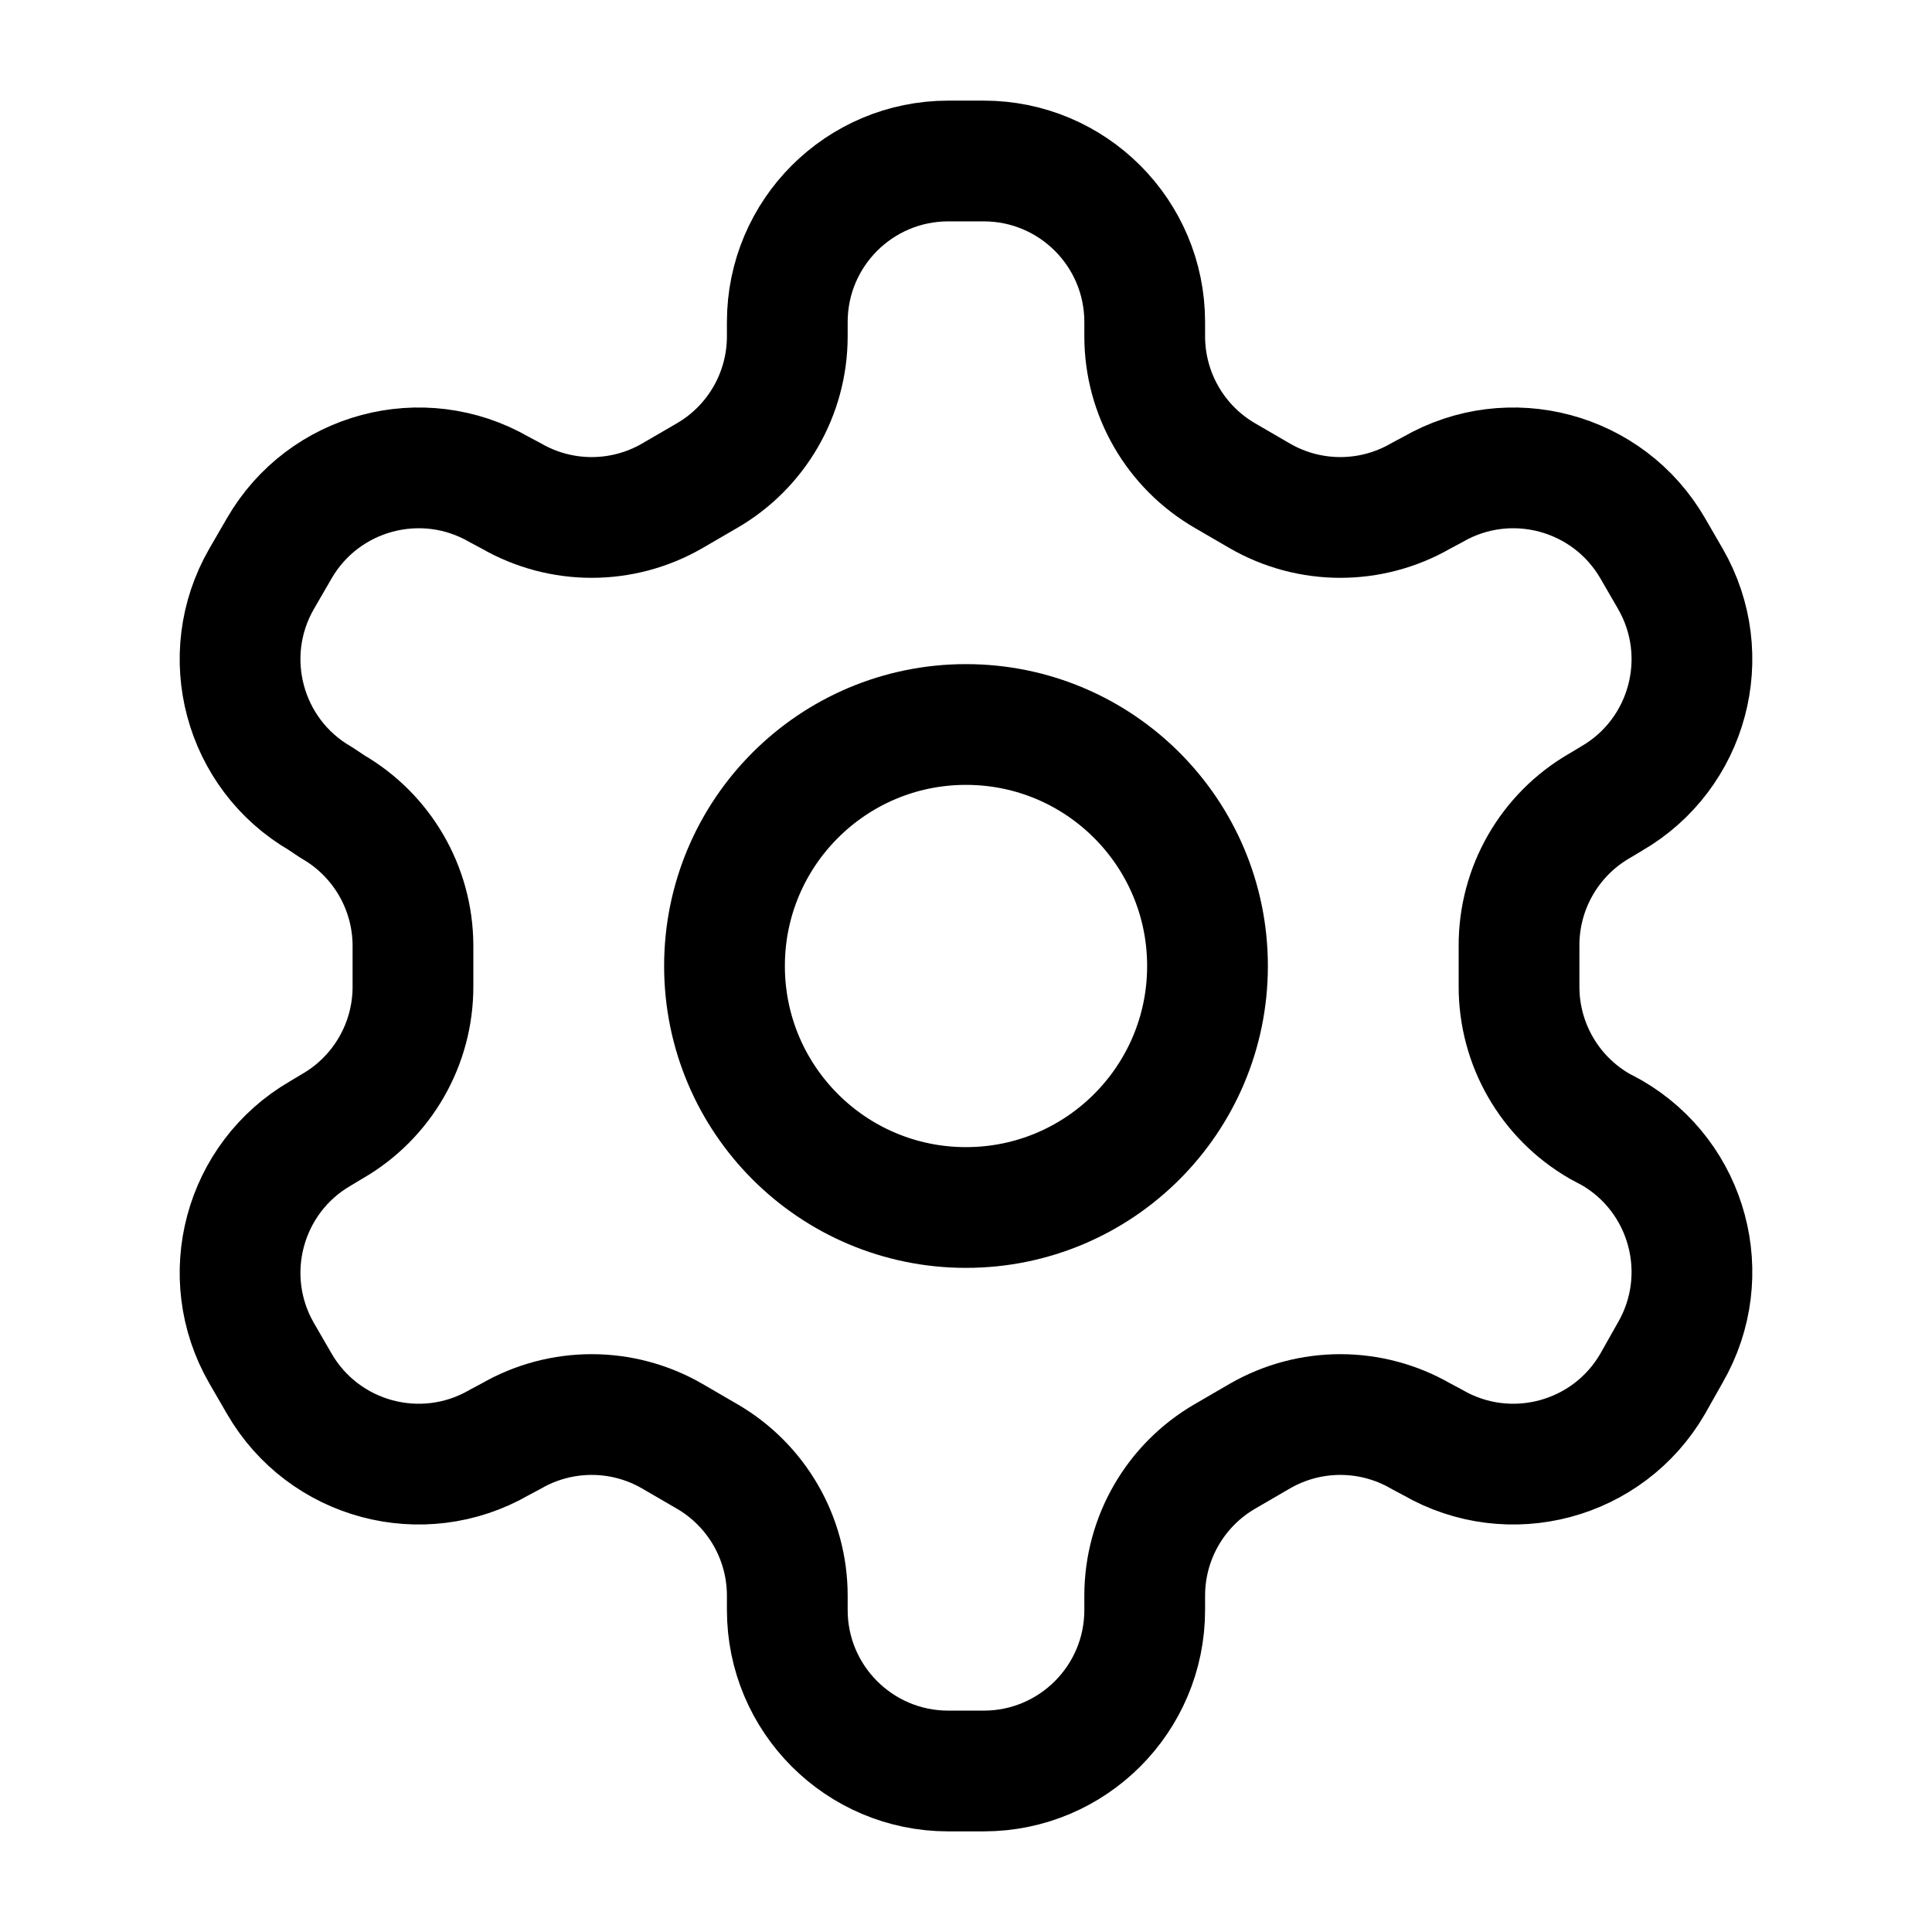
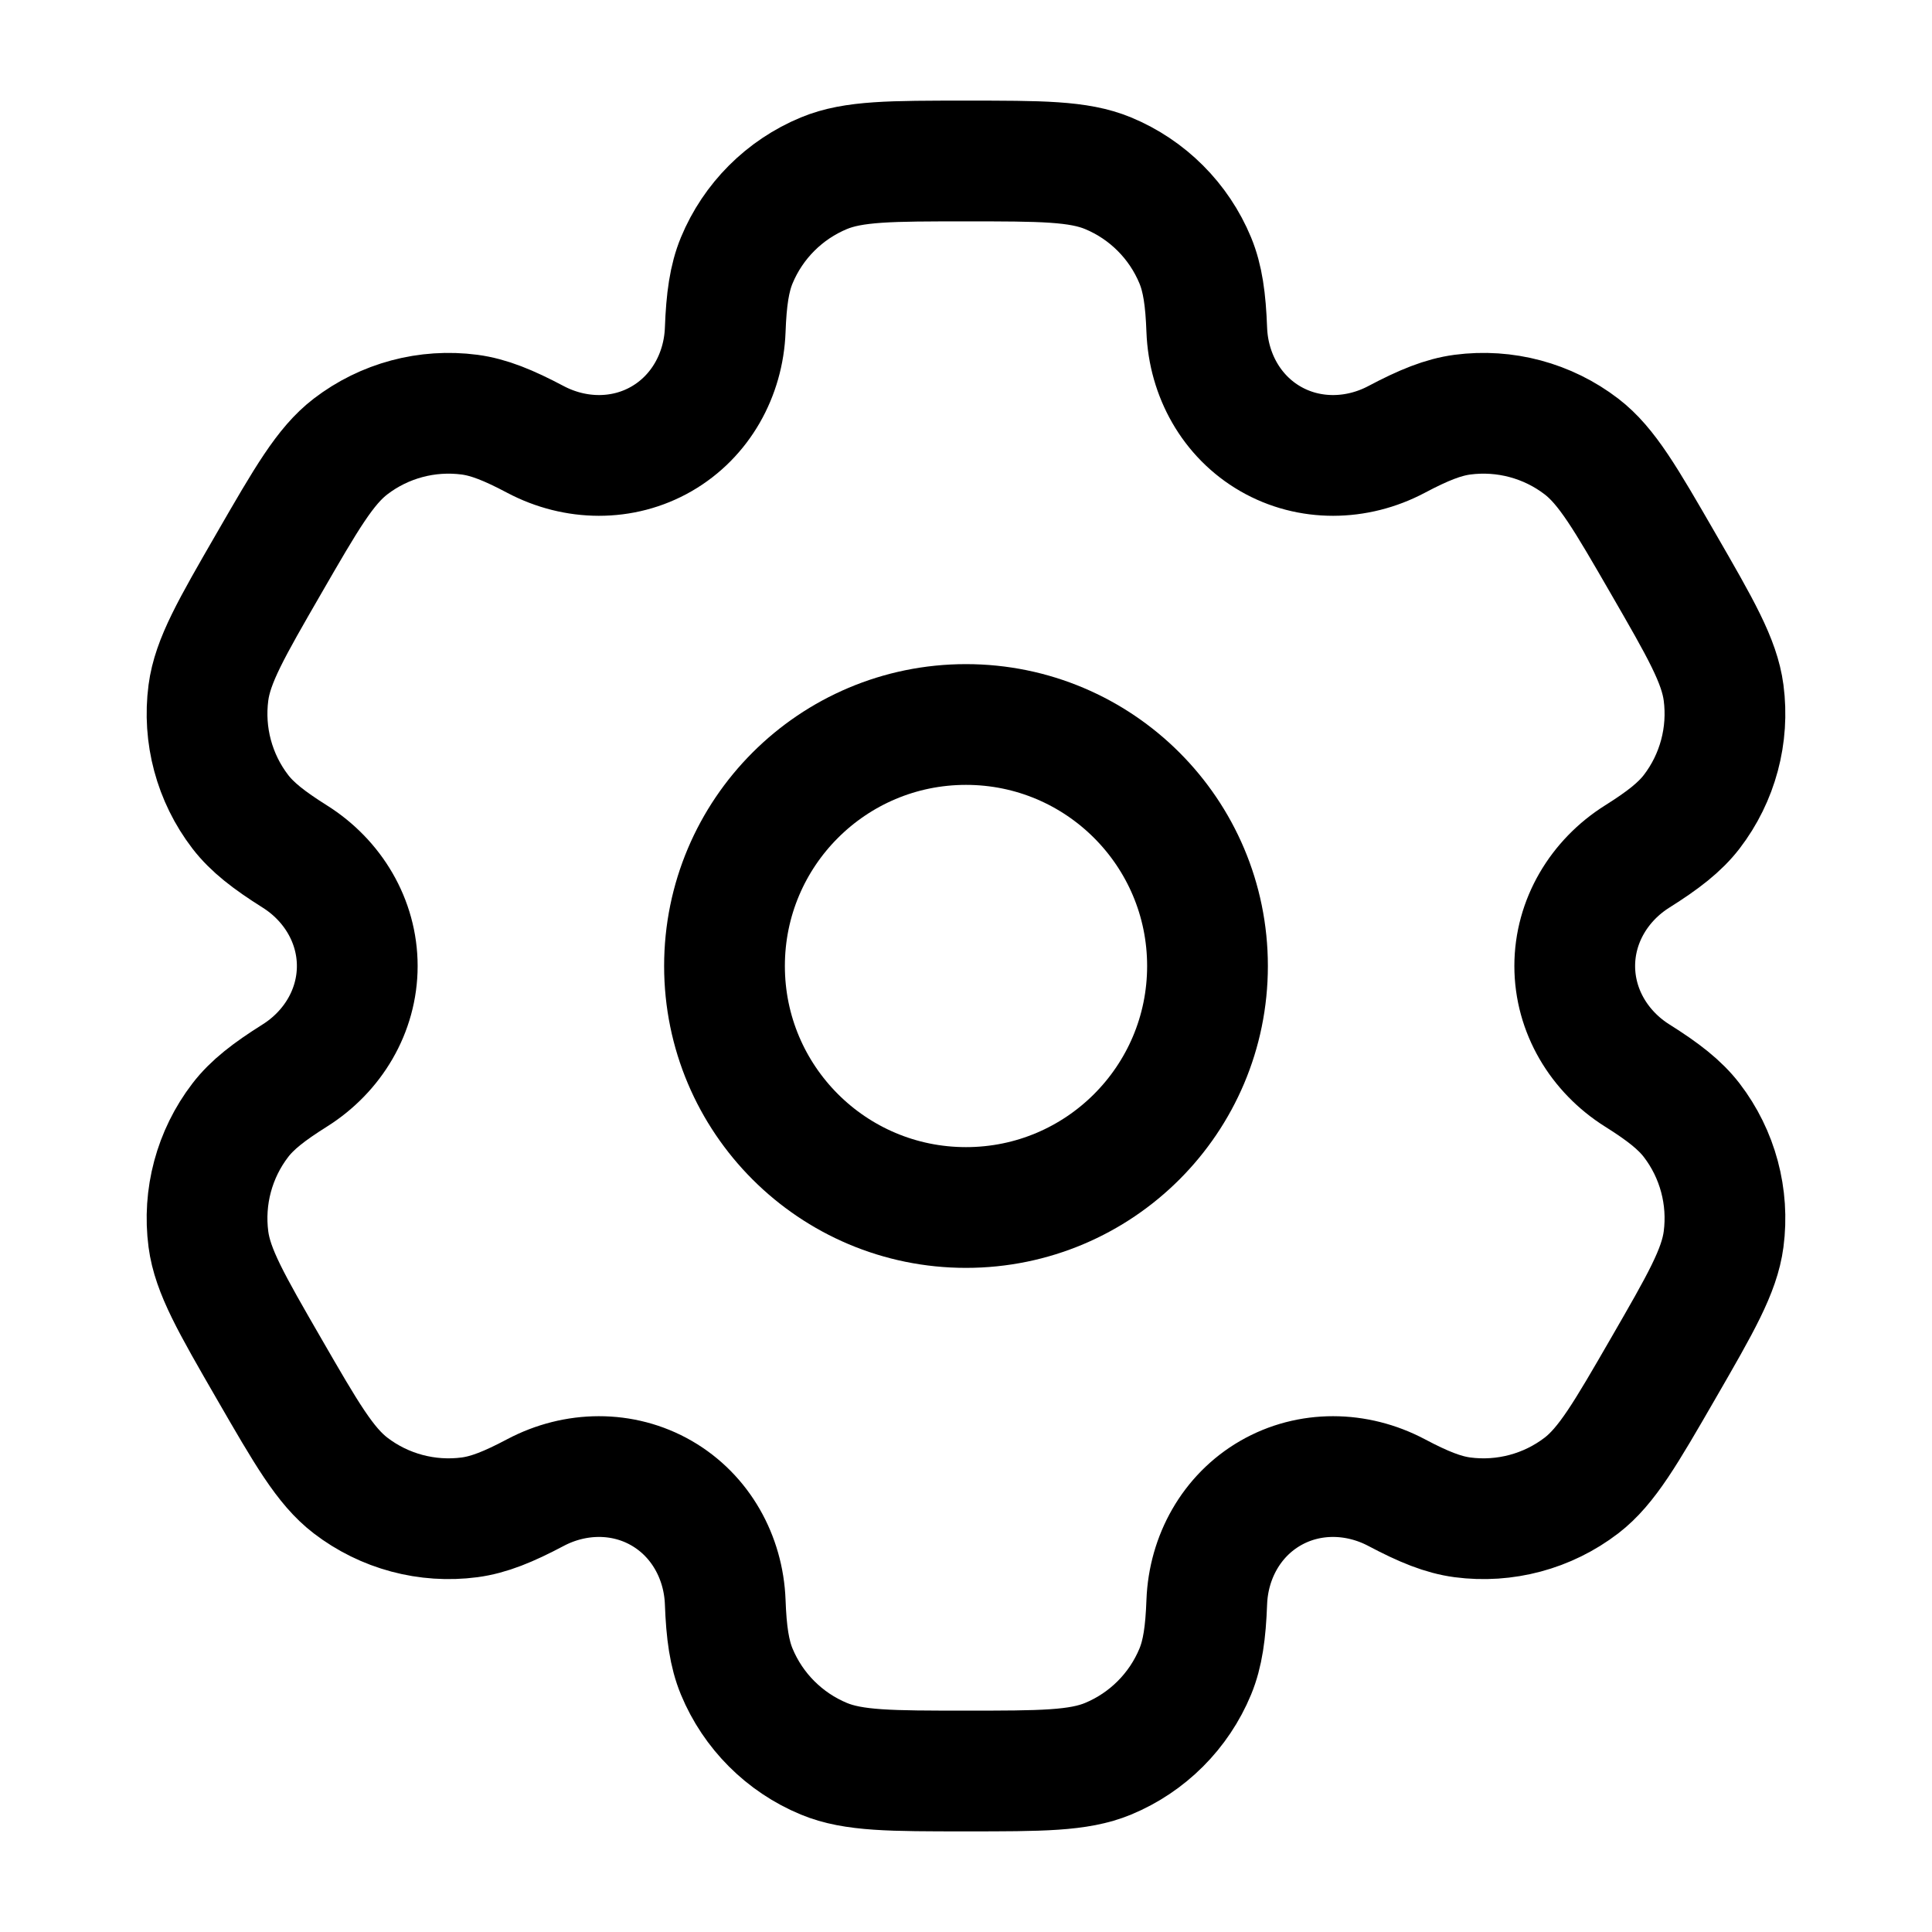
- <svg xmlns="http://www.w3.org/2000/svg" viewBox="0 0 24 24" fill="none" stroke="currentColor" stroke-width="1.5" stroke-linecap="round" stroke-linejoin="round">
-   <path d="M12.22 2h-.44a2 2 0 0 0-2 2v.18a2 2 0 0 1-1 1.73l-.43.25a2 2 0 0 1-2 0l-.15-.08a2 2 0 0 0-2.73.73l-.22.38a2 2 0 0 0 .73 2.73l.15.1a2 2 0 0 1 1 1.72v.51a2 2 0 0 1-1 1.74l-.15.09a2 2 0 0 0-.73 2.73l.22.38a2 2 0 0 0 2.73.73l.15-.08a2 2 0 0 1 2 0l.43.25a2 2 0 0 1 1 1.73V20a2 2 0 0 0 2 2h.44a2 2 0 0 0 2-2v-.18a2 2 0 0 1 1-1.73l.43-.25a2 2 0 0 1 2 0l.15.08a2 2 0 0 0 2.73-.73l.22-.39a2 2 0 0 0-.73-2.73l-.15-.08a2 2 0 0 1-1-1.74v-.5a2 2 0 0 1 1-1.74l.15-.09a2 2 0 0 0 .73-2.73l-.22-.38a2 2 0 0 0-2.73-.73l-.15.08a2 2 0 0 1-2 0l-.43-.25a2 2 0 0 1-1-1.73V4a2 2 0 0 0-2-2z" />
-   <circle cx="12" cy="12" r="3" />
+ <svg xmlns="http://www.w3.org/2000/svg" viewBox="0 0 24 24" fill="none" stroke-width="1.5">
+   <circle cx="12" cy="12" r="3" stroke="currentColor" stroke-linecap="round" />
+   <path d="M13.765 2.152C13.398 2 12.932 2 12 2C11.068 2 10.602 2 10.235 2.152C9.745 2.355 9.355 2.745 9.152 3.235C9.06 3.458 9.023 3.719 9.009 4.098C8.988 4.656 8.702 5.172 8.219 5.451C7.736 5.73 7.146 5.72 6.652 5.459C6.316 5.281 6.073 5.183 5.833 5.151C5.307 5.082 4.775 5.224 4.354 5.547C4.039 5.789 3.806 6.193 3.34 7C2.874 7.807 2.641 8.21 2.589 8.605C2.52 9.131 2.662 9.663 2.985 10.084C3.133 10.276 3.34 10.437 3.661 10.639C4.134 10.936 4.438 11.442 4.438 12C4.438 12.558 4.134 13.064 3.661 13.361C3.34 13.563 3.132 13.724 2.985 13.916C2.662 14.337 2.52 14.869 2.589 15.395C2.641 15.789 2.874 16.193 3.34 17C3.806 17.807 4.039 18.211 4.354 18.453C4.775 18.776 5.307 18.918 5.833 18.849C6.073 18.817 6.316 18.719 6.652 18.541C7.145 18.28 7.736 18.27 8.219 18.549C8.702 18.828 8.988 19.344 9.009 19.902C9.023 20.282 9.06 20.542 9.152 20.765C9.355 21.255 9.745 21.645 10.235 21.848C10.602 22 11.068 22 12 22C12.932 22 13.398 22 13.765 21.848C14.255 21.645 14.645 21.255 14.848 20.765C14.94 20.542 14.977 20.282 14.991 19.902C15.012 19.344 15.298 18.828 15.781 18.549C16.264 18.27 16.854 18.28 17.348 18.541C17.684 18.719 17.927 18.817 18.167 18.849C18.693 18.918 19.225 18.776 19.646 18.453C19.961 18.21 20.194 17.807 20.66 17C21.126 16.193 21.359 15.789 21.411 15.395C21.48 14.869 21.338 14.337 21.015 13.916C20.867 13.724 20.66 13.563 20.339 13.361C19.866 13.064 19.562 12.558 19.562 12C19.562 11.442 19.866 10.936 20.339 10.639C20.66 10.437 20.867 10.276 21.015 10.084C21.338 9.663 21.48 9.131 21.411 8.605C21.359 8.211 21.126 7.807 20.66 7C20.194 6.193 19.961 5.789 19.646 5.547C19.225 5.224 18.693 5.082 18.167 5.151C17.927 5.183 17.684 5.281 17.348 5.459C16.855 5.72 16.264 5.73 15.781 5.451C15.298 5.172 15.012 4.656 14.991 4.098C14.977 3.718 14.94 3.458 14.848 3.235C14.645 2.745 14.255 2.355 13.765 2.152Z" stroke="currentColor" stroke-linecap="round" />
</svg>
